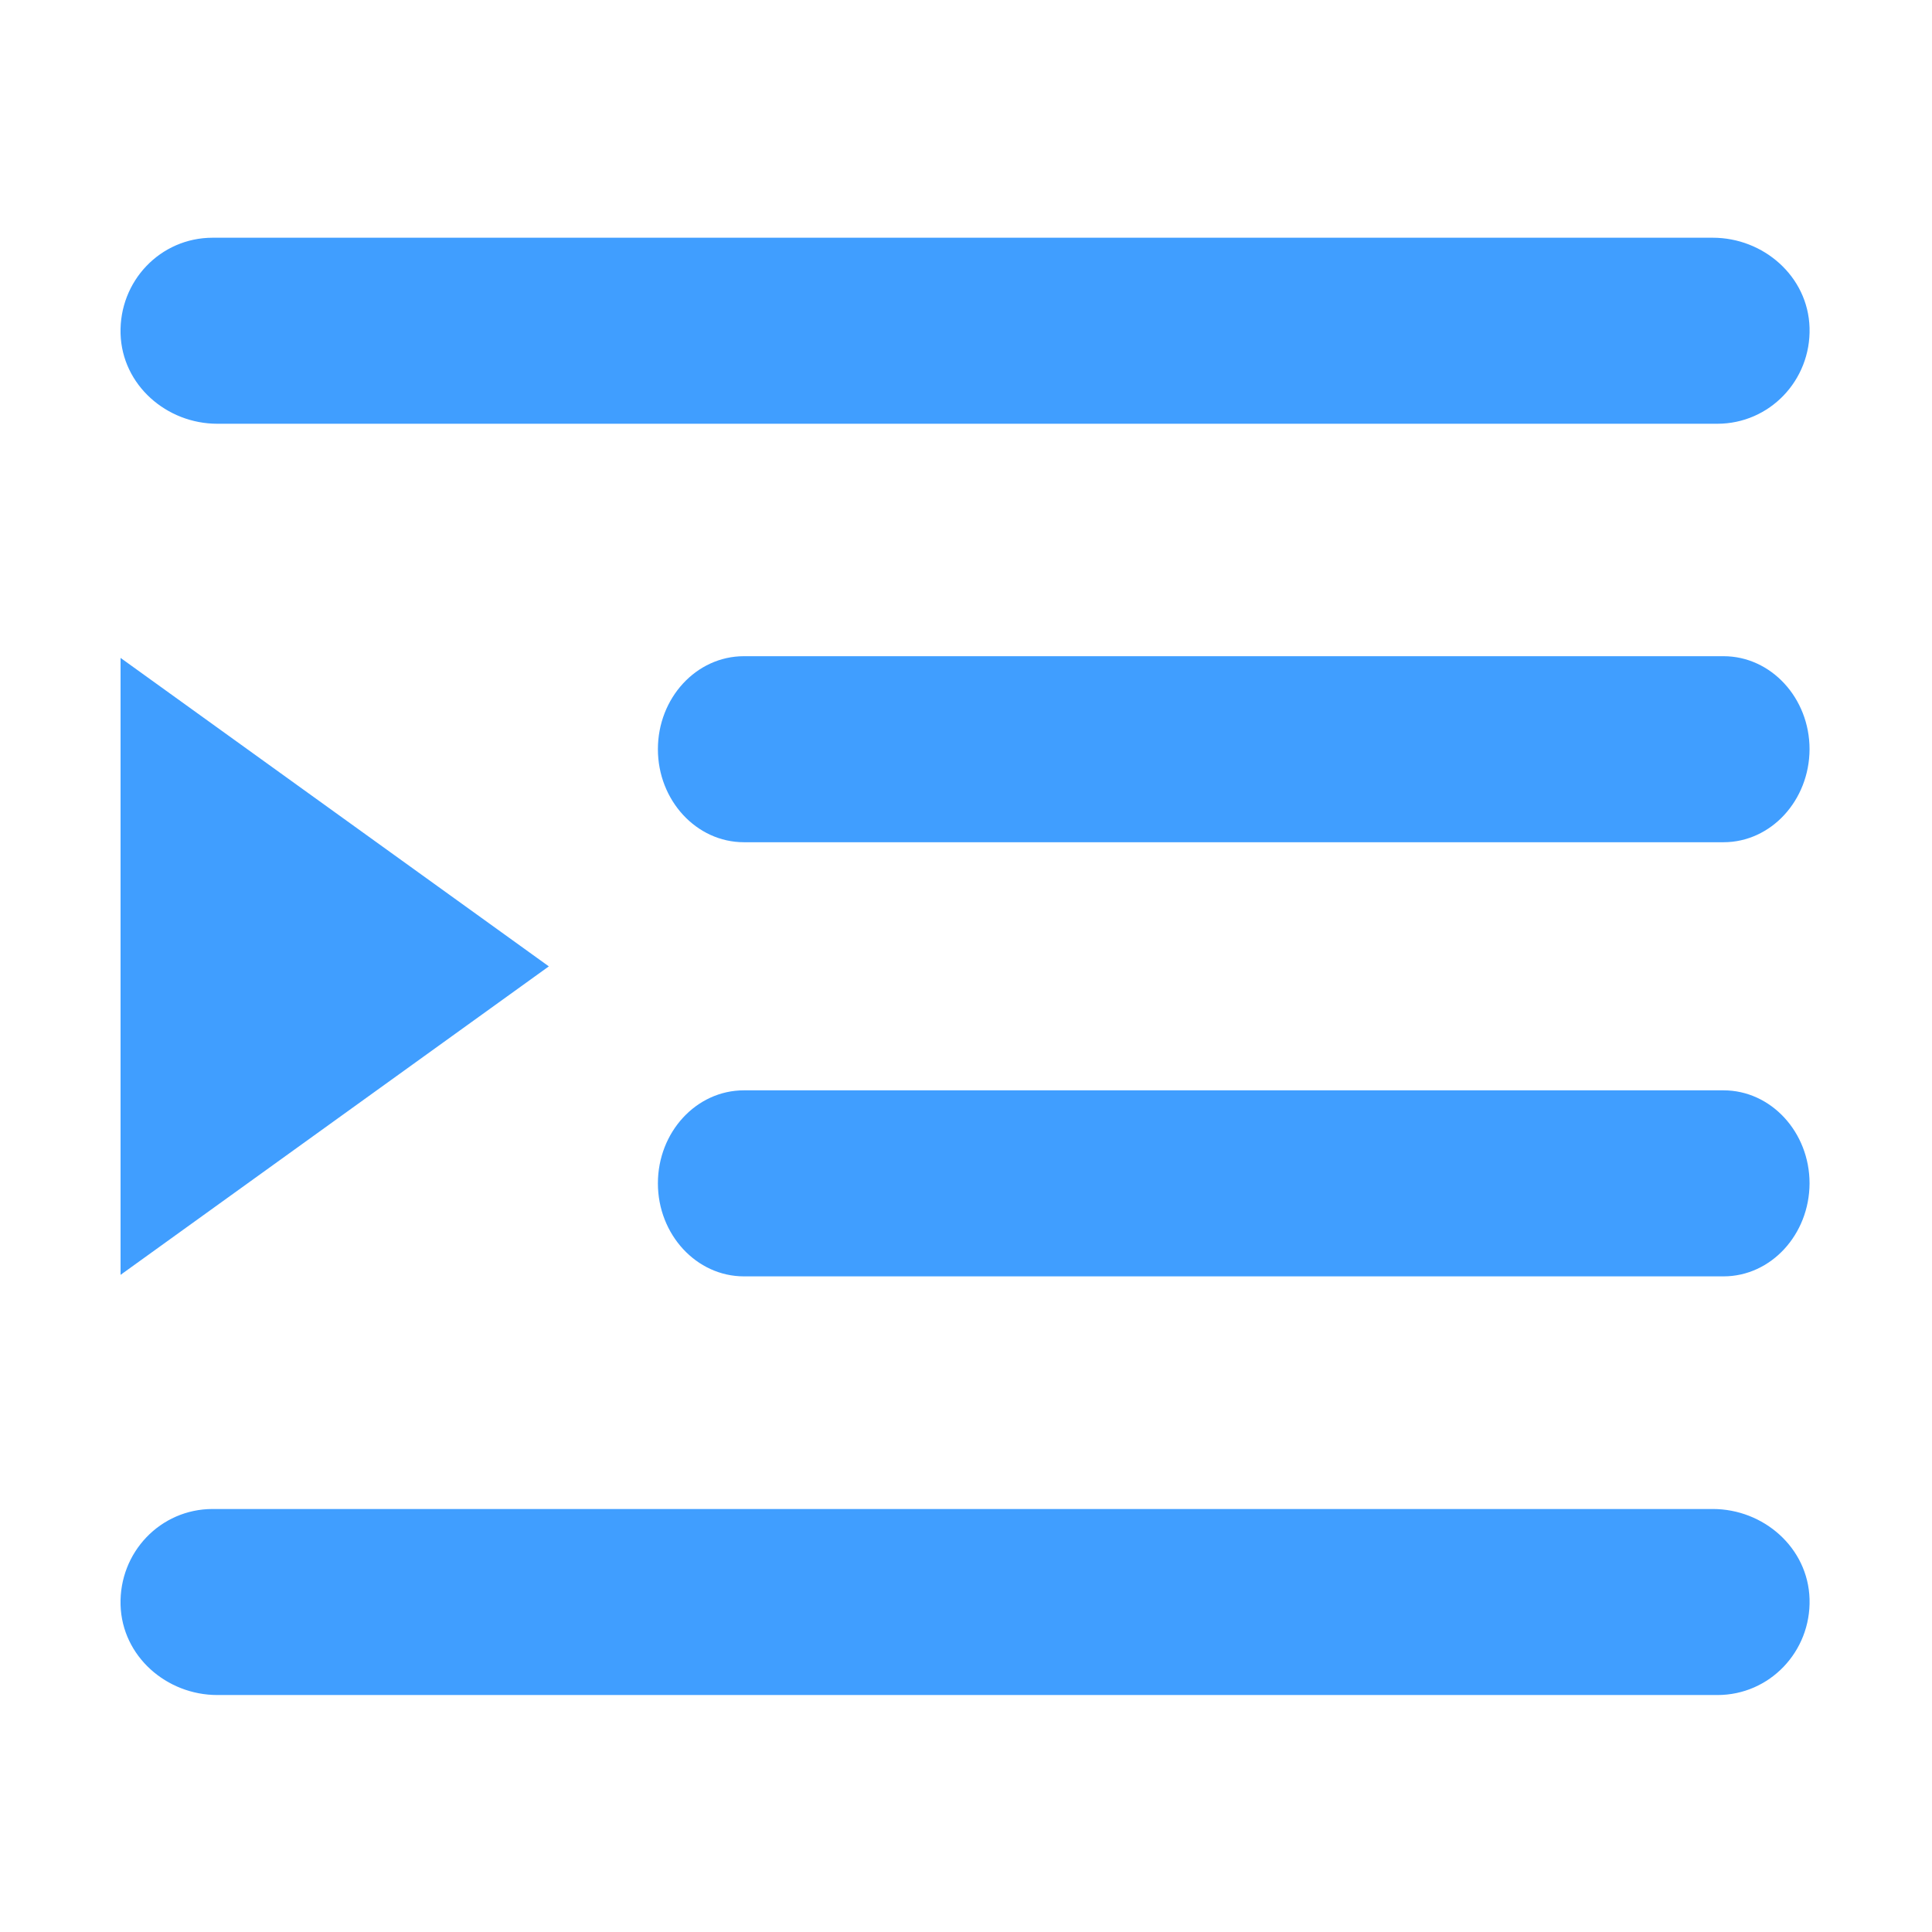
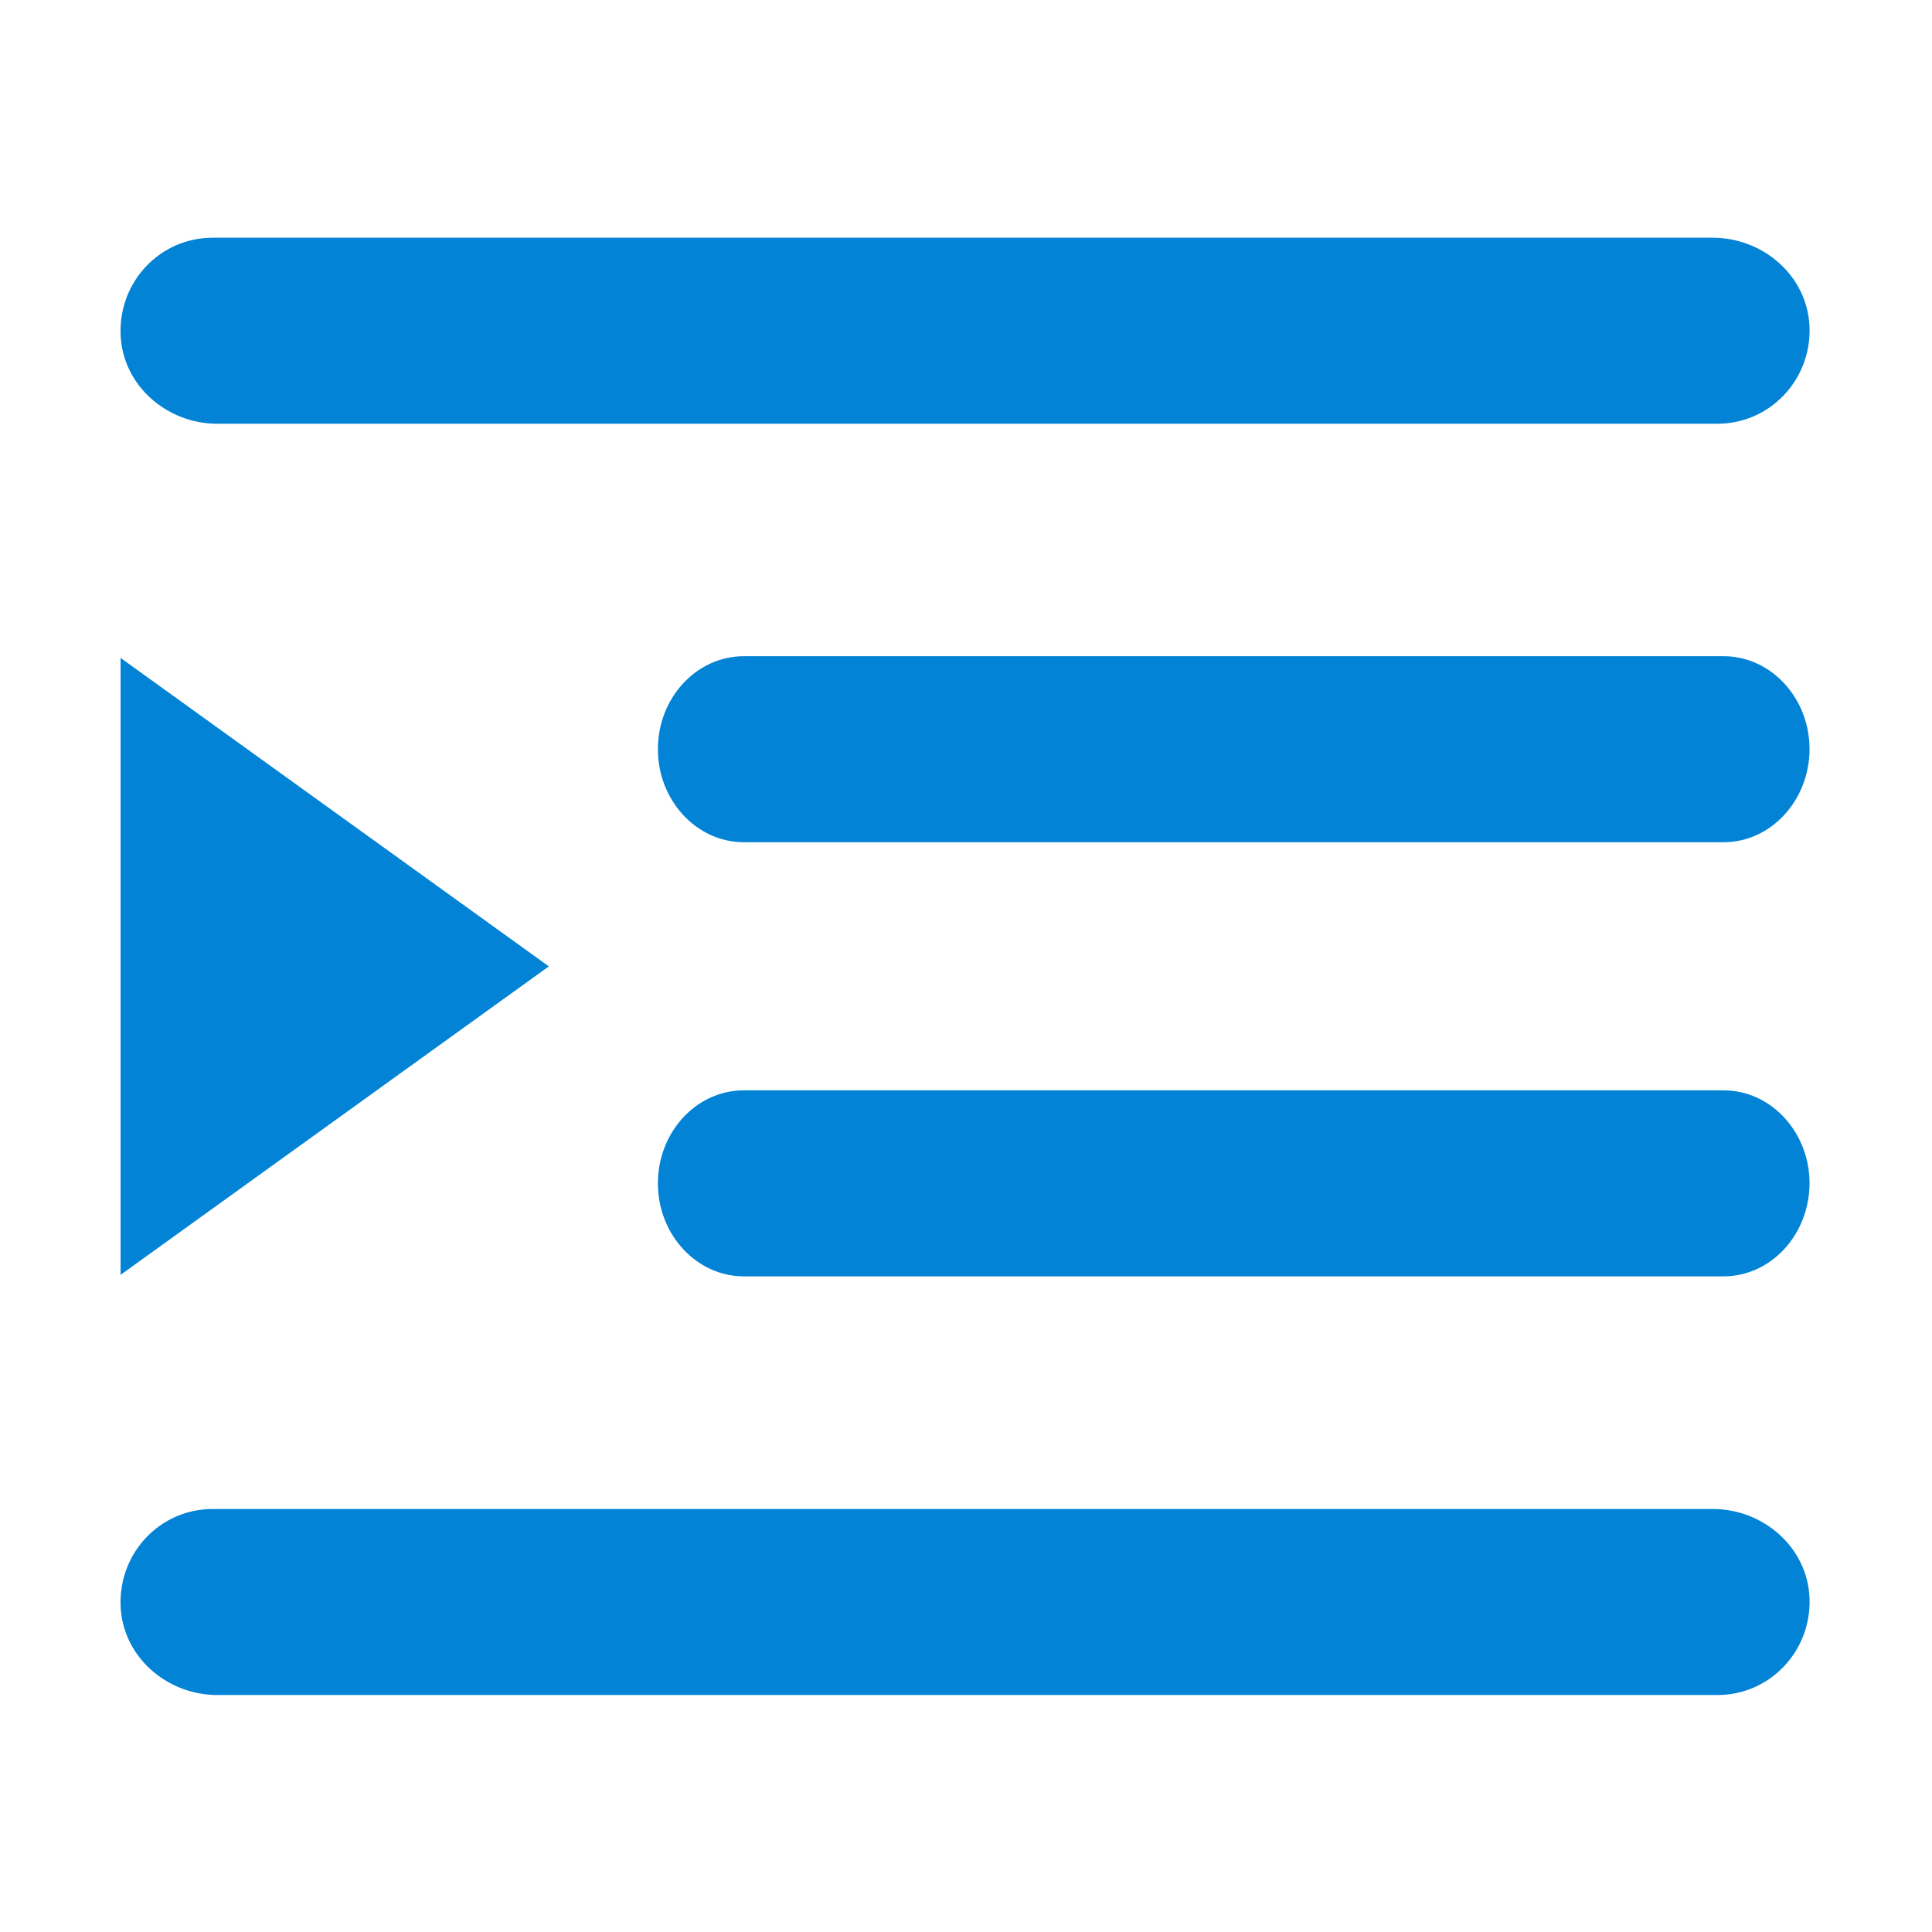
<svg xmlns="http://www.w3.org/2000/svg" t="1587475524321" class="icon" viewBox="0 0 1024 1024" version="1.1" p-id="1623" width="200" height="200">
  <defs>
    <style type="text/css" />
  </defs>
-   <path d="M913.5 676.5H394.3c-25.2 0-45.6-22.2-45.6-49.3 0-27.1 20.3-49.3 45.6-49.3h519.2c25.2 0 45.6 22.2 45.6 49.3-0.1 27.1-20.4 49.3-45.6 49.3z m0-230.1H394.3c-25.2 0-45.6-22.2-45.6-49.3 0-27.1 20.3-49.3 45.6-49.3h519.2c25.2 0 45.6 22.2 45.6 49.3-0.1 27.1-20.4 49.3-45.6 49.3z m-3.3-221.8h-795c-26.9 0-50.5-20.5-51.3-47.7C63.1 149 85 126 112.7 126h795.1c26.9 0 50.5 20.5 51.3 47.7 0.8 27.9-21.2 50.9-48.9 50.9zM63.9 675.7v-327l227 163.5-227 163.5c0 0.8 0 0.8 0 0z m48.8 124.1h795.1c26.9 0 50.5 20.5 51.3 47.7 0.8 27.9-21.2 50.9-48.8 50.9H115.2c-26.9 0-50.5-20.5-51.3-47.7-0.8-27.9 21.1-50.9 48.8-50.9z m0 0" p-id="1624" fill="#409eff" />
+   <path d="M913.5 676.5H394.3c-25.2 0-45.6-22.2-45.6-49.3 0-27.1 20.3-49.3 45.6-49.3h519.2c25.2 0 45.6 22.2 45.6 49.3-0.1 27.1-20.4 49.3-45.6 49.3z m0-230.1H394.3c-25.2 0-45.6-22.2-45.6-49.3 0-27.1 20.3-49.3 45.6-49.3h519.2c25.2 0 45.6 22.2 45.6 49.3-0.1 27.1-20.4 49.3-45.6 49.3z m-3.3-221.8h-795c-26.9 0-50.5-20.5-51.3-47.7C63.1 149 85 126 112.7 126h795.1c26.9 0 50.5 20.5 51.3 47.7 0.8 27.9-21.2 50.9-48.9 50.9zM63.9 675.7v-327l227 163.5-227 163.5c0 0.8 0 0.8 0 0z m48.8 124.1h795.1c26.9 0 50.5 20.5 51.3 47.7 0.8 27.9-21.2 50.9-48.8 50.9H115.2c-26.9 0-50.5-20.5-51.3-47.7-0.8-27.9 21.1-50.9 48.8-50.9z m0 0" p-id="1624" fill="#0283d6" />
</svg>
